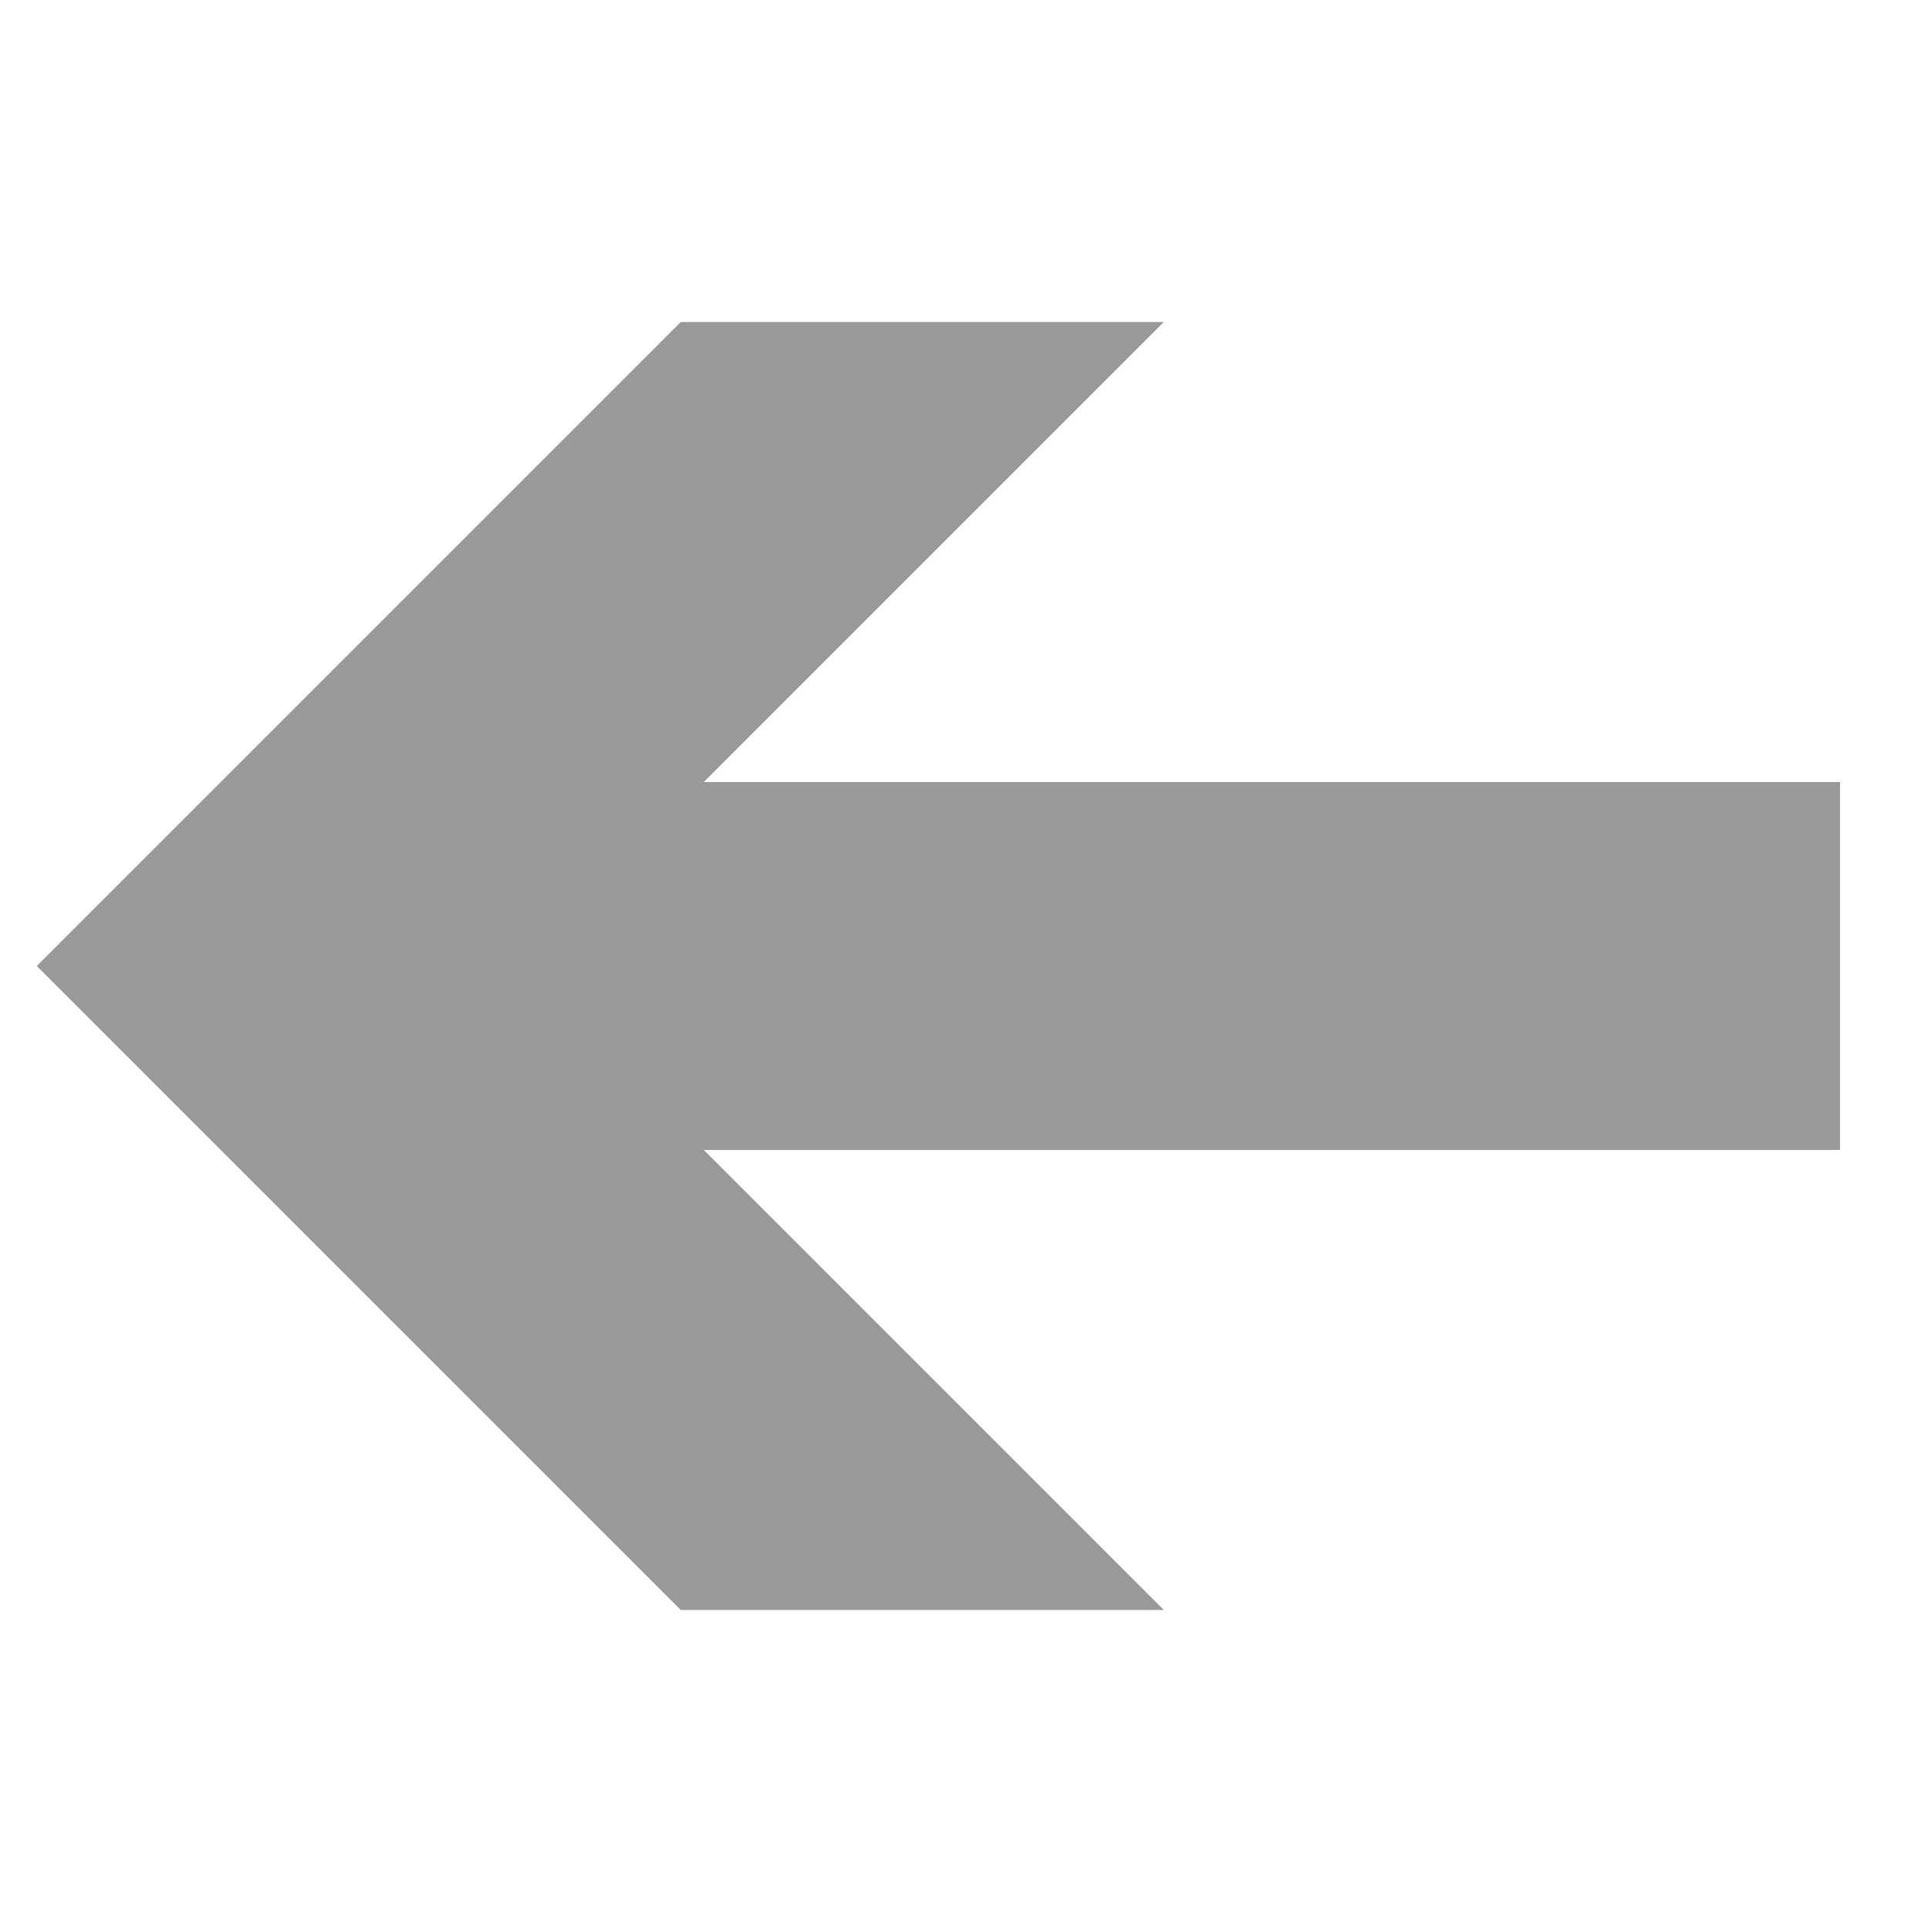
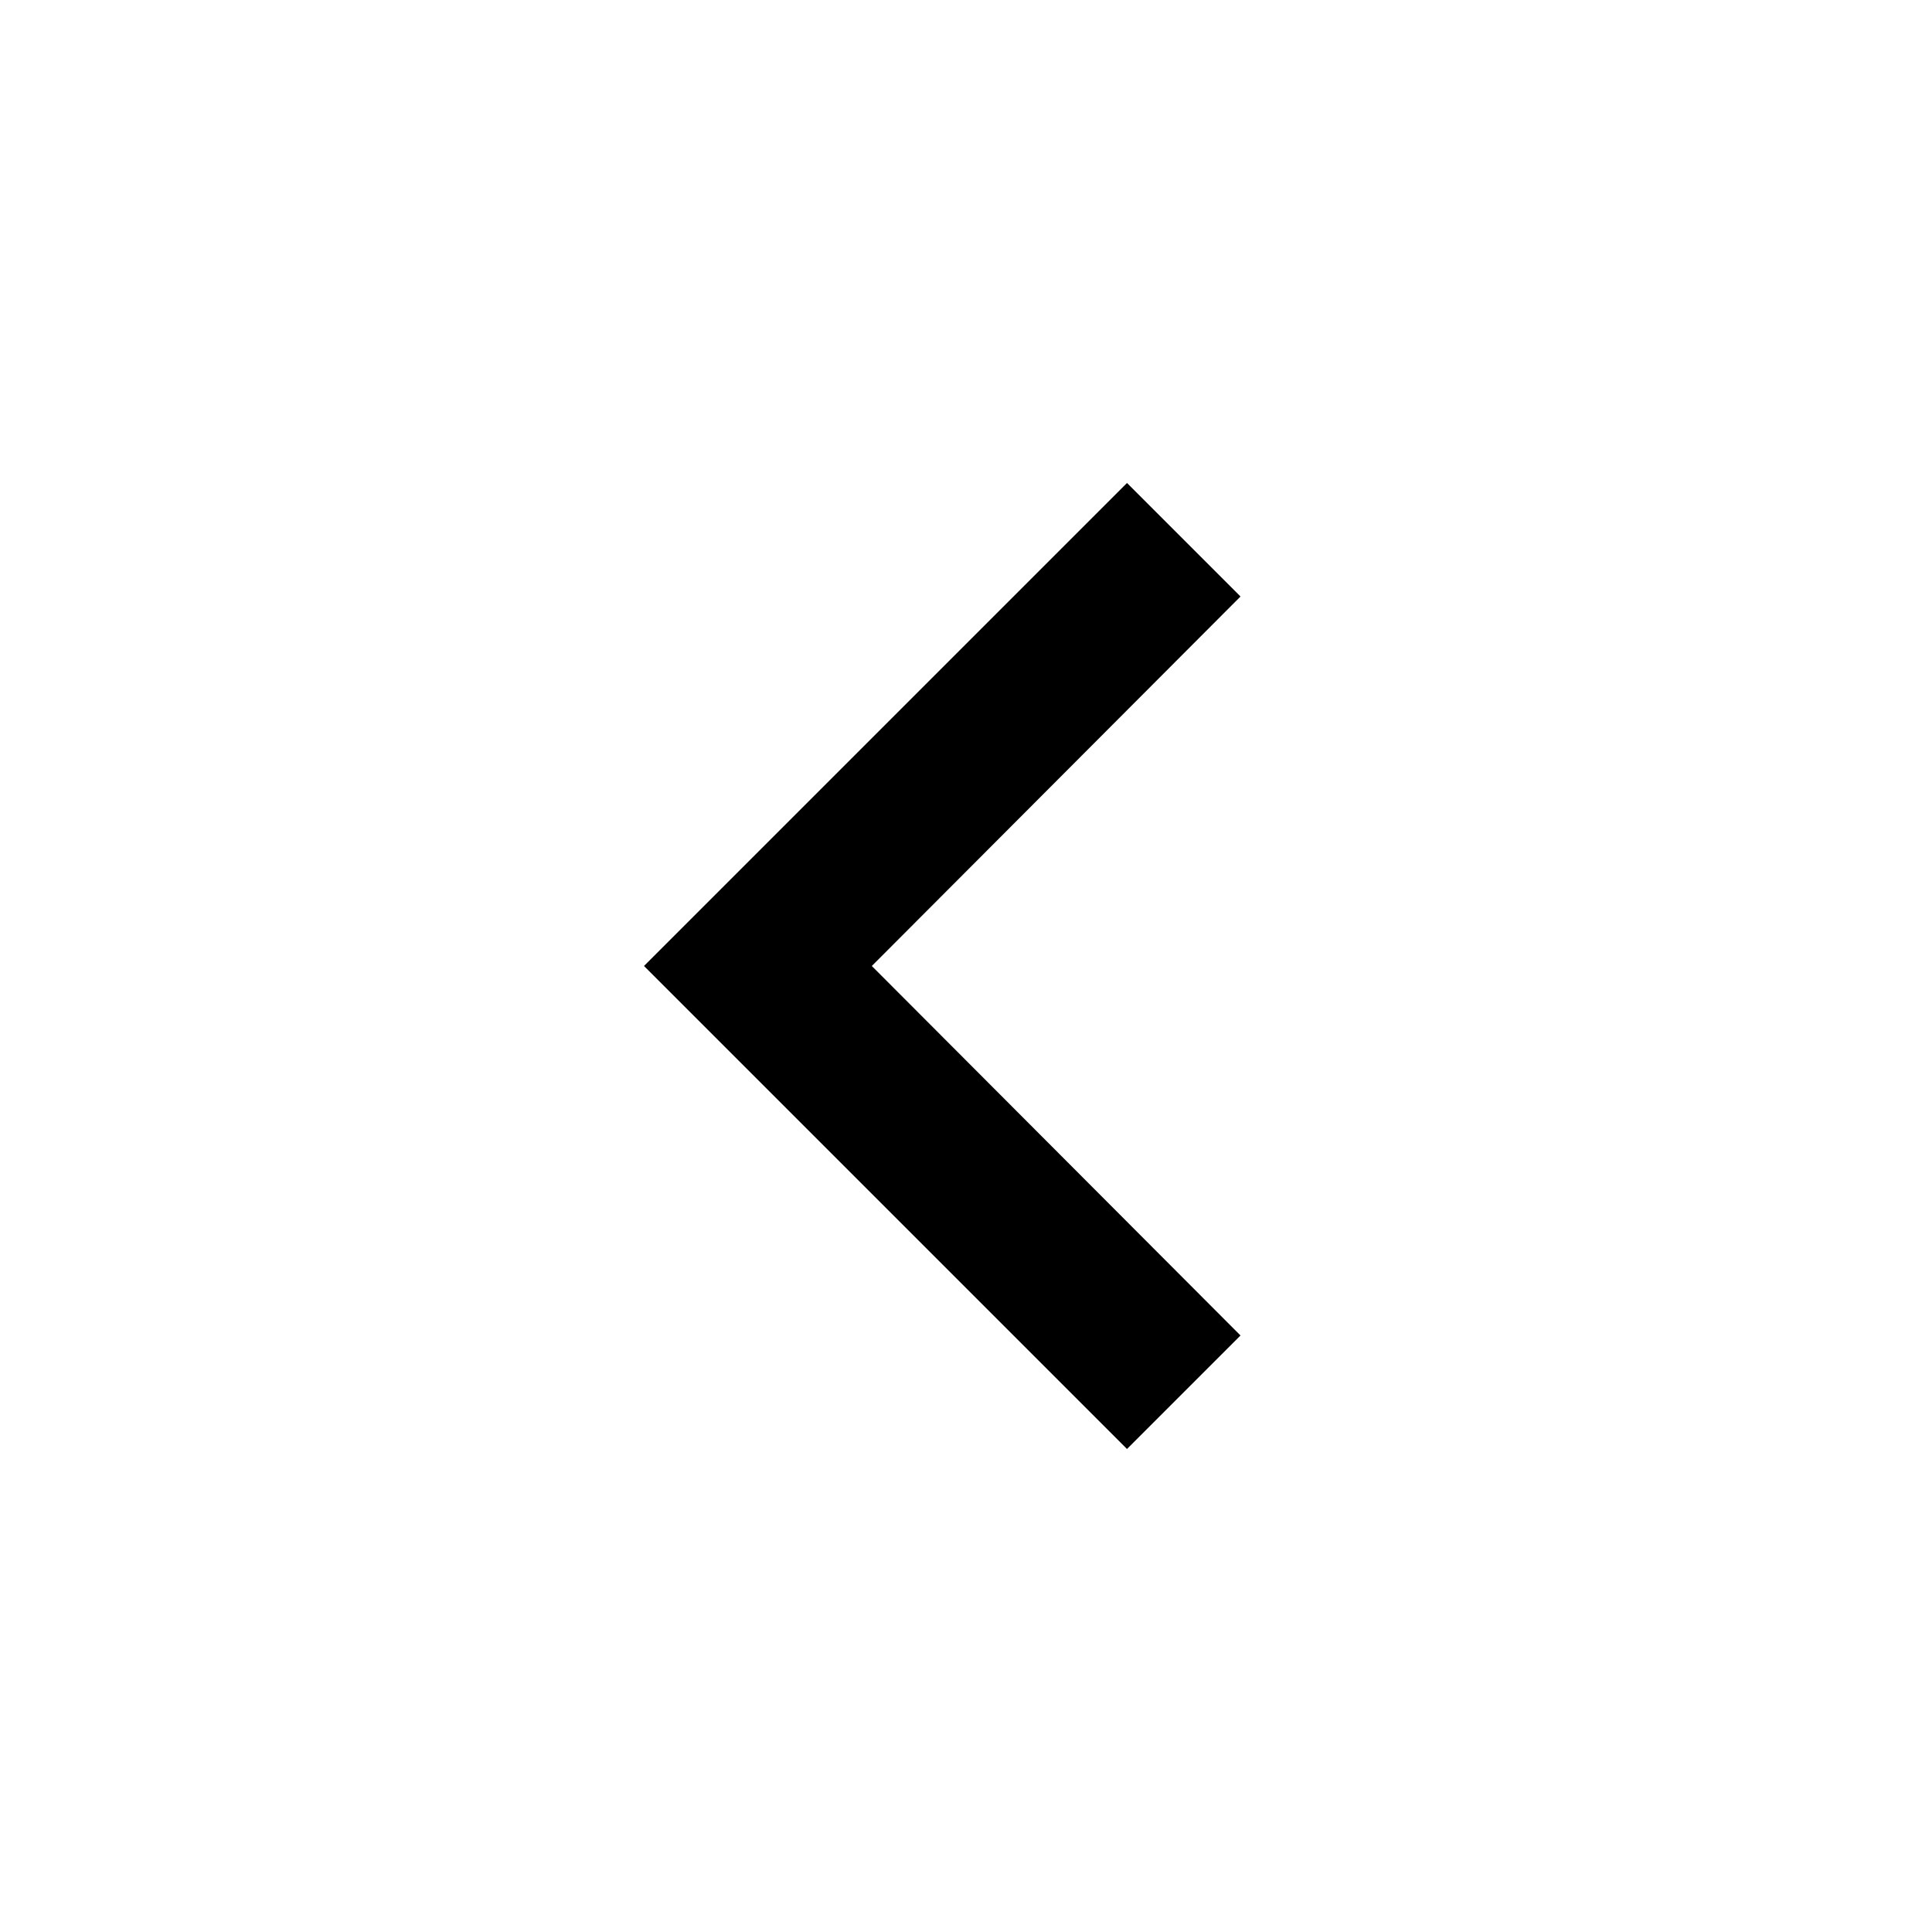
- <svg xmlns="http://www.w3.org/2000/svg" version="1.1" id="Layer_1" x="0px" y="0px" viewBox="0 0 42 42" style="enable-background:new 0 0 42 42;" xml:space="preserve">
-   <style type="text/css">
- 	.st0{fill:#999999;}
- </style>
-   <path class="st0" d="M40,25v-8H15.3l10-10H14.8l-14,14l14,14h10.5l-10-10H40z" />
+ <svg xmlns="http://www.w3.org/2000/svg" width="24" height="24" viewBox="0 0 24 24">
+   <path fill="none" d="M0 0h24v24H0V0z" />
+   <path d="M15.41 7.41L14 6l-6 6 6 6 1.41-1.41L10.83 12l4.58-4.59z" />
</svg>
